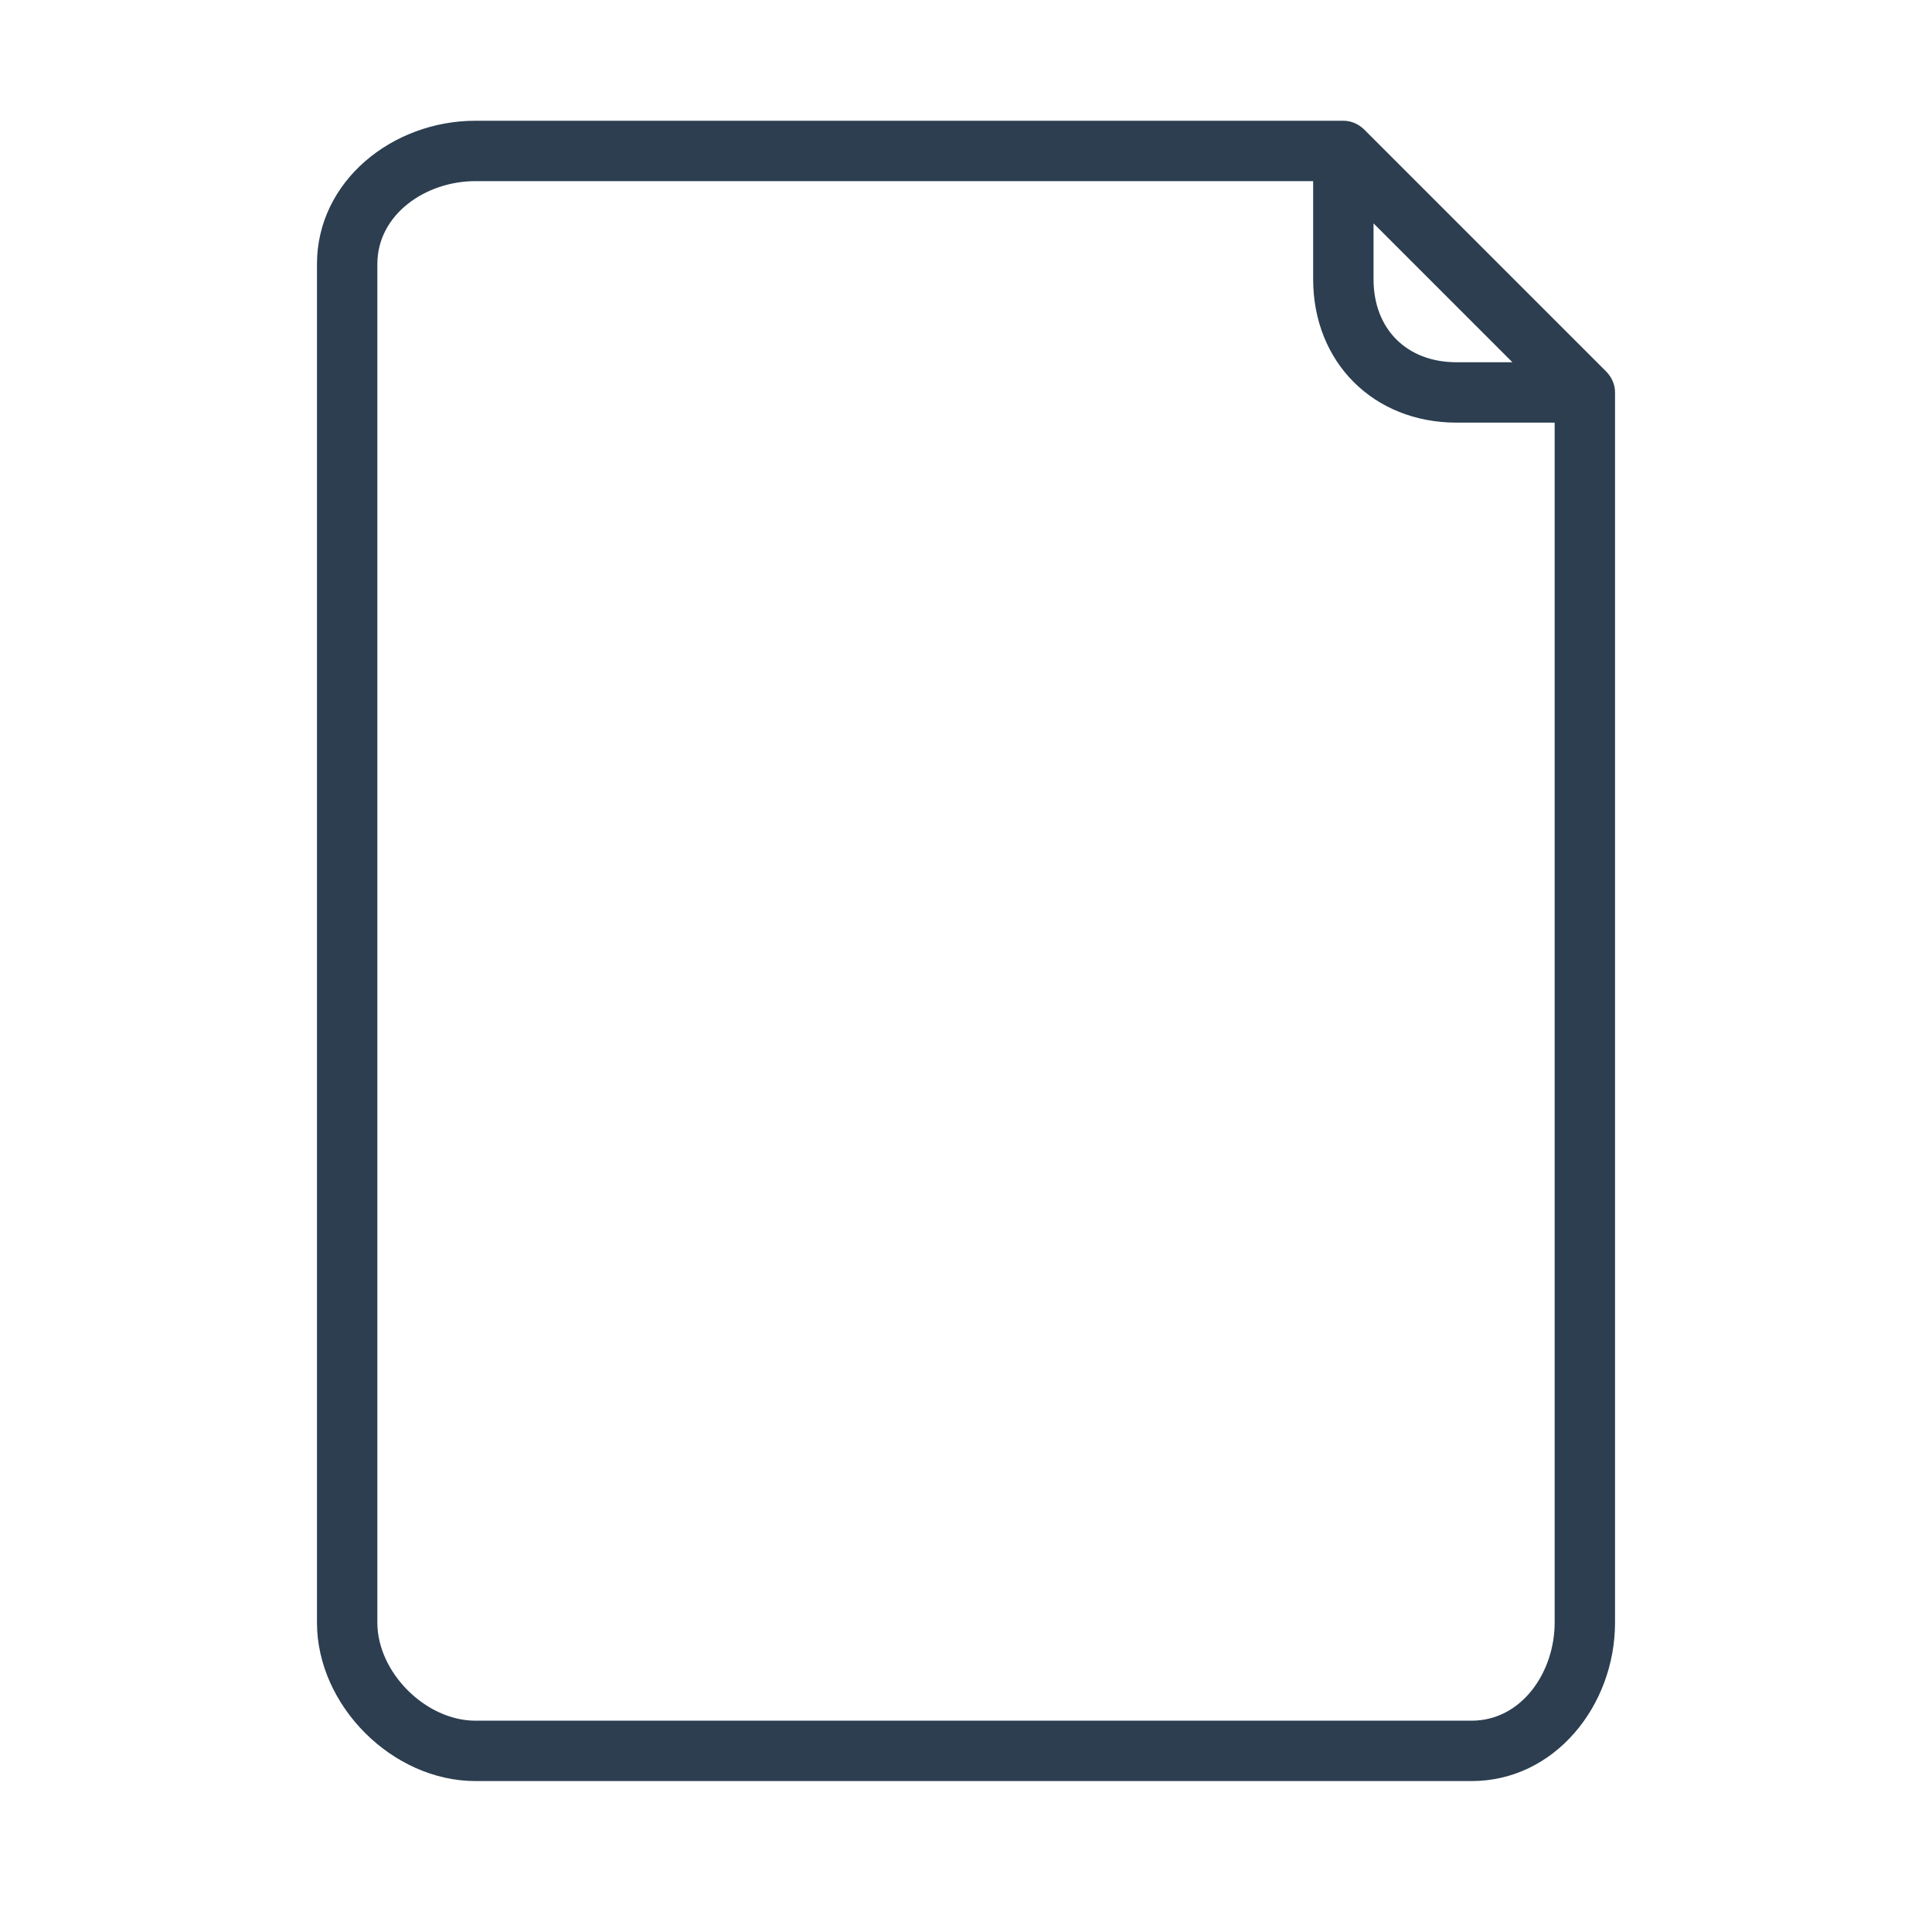
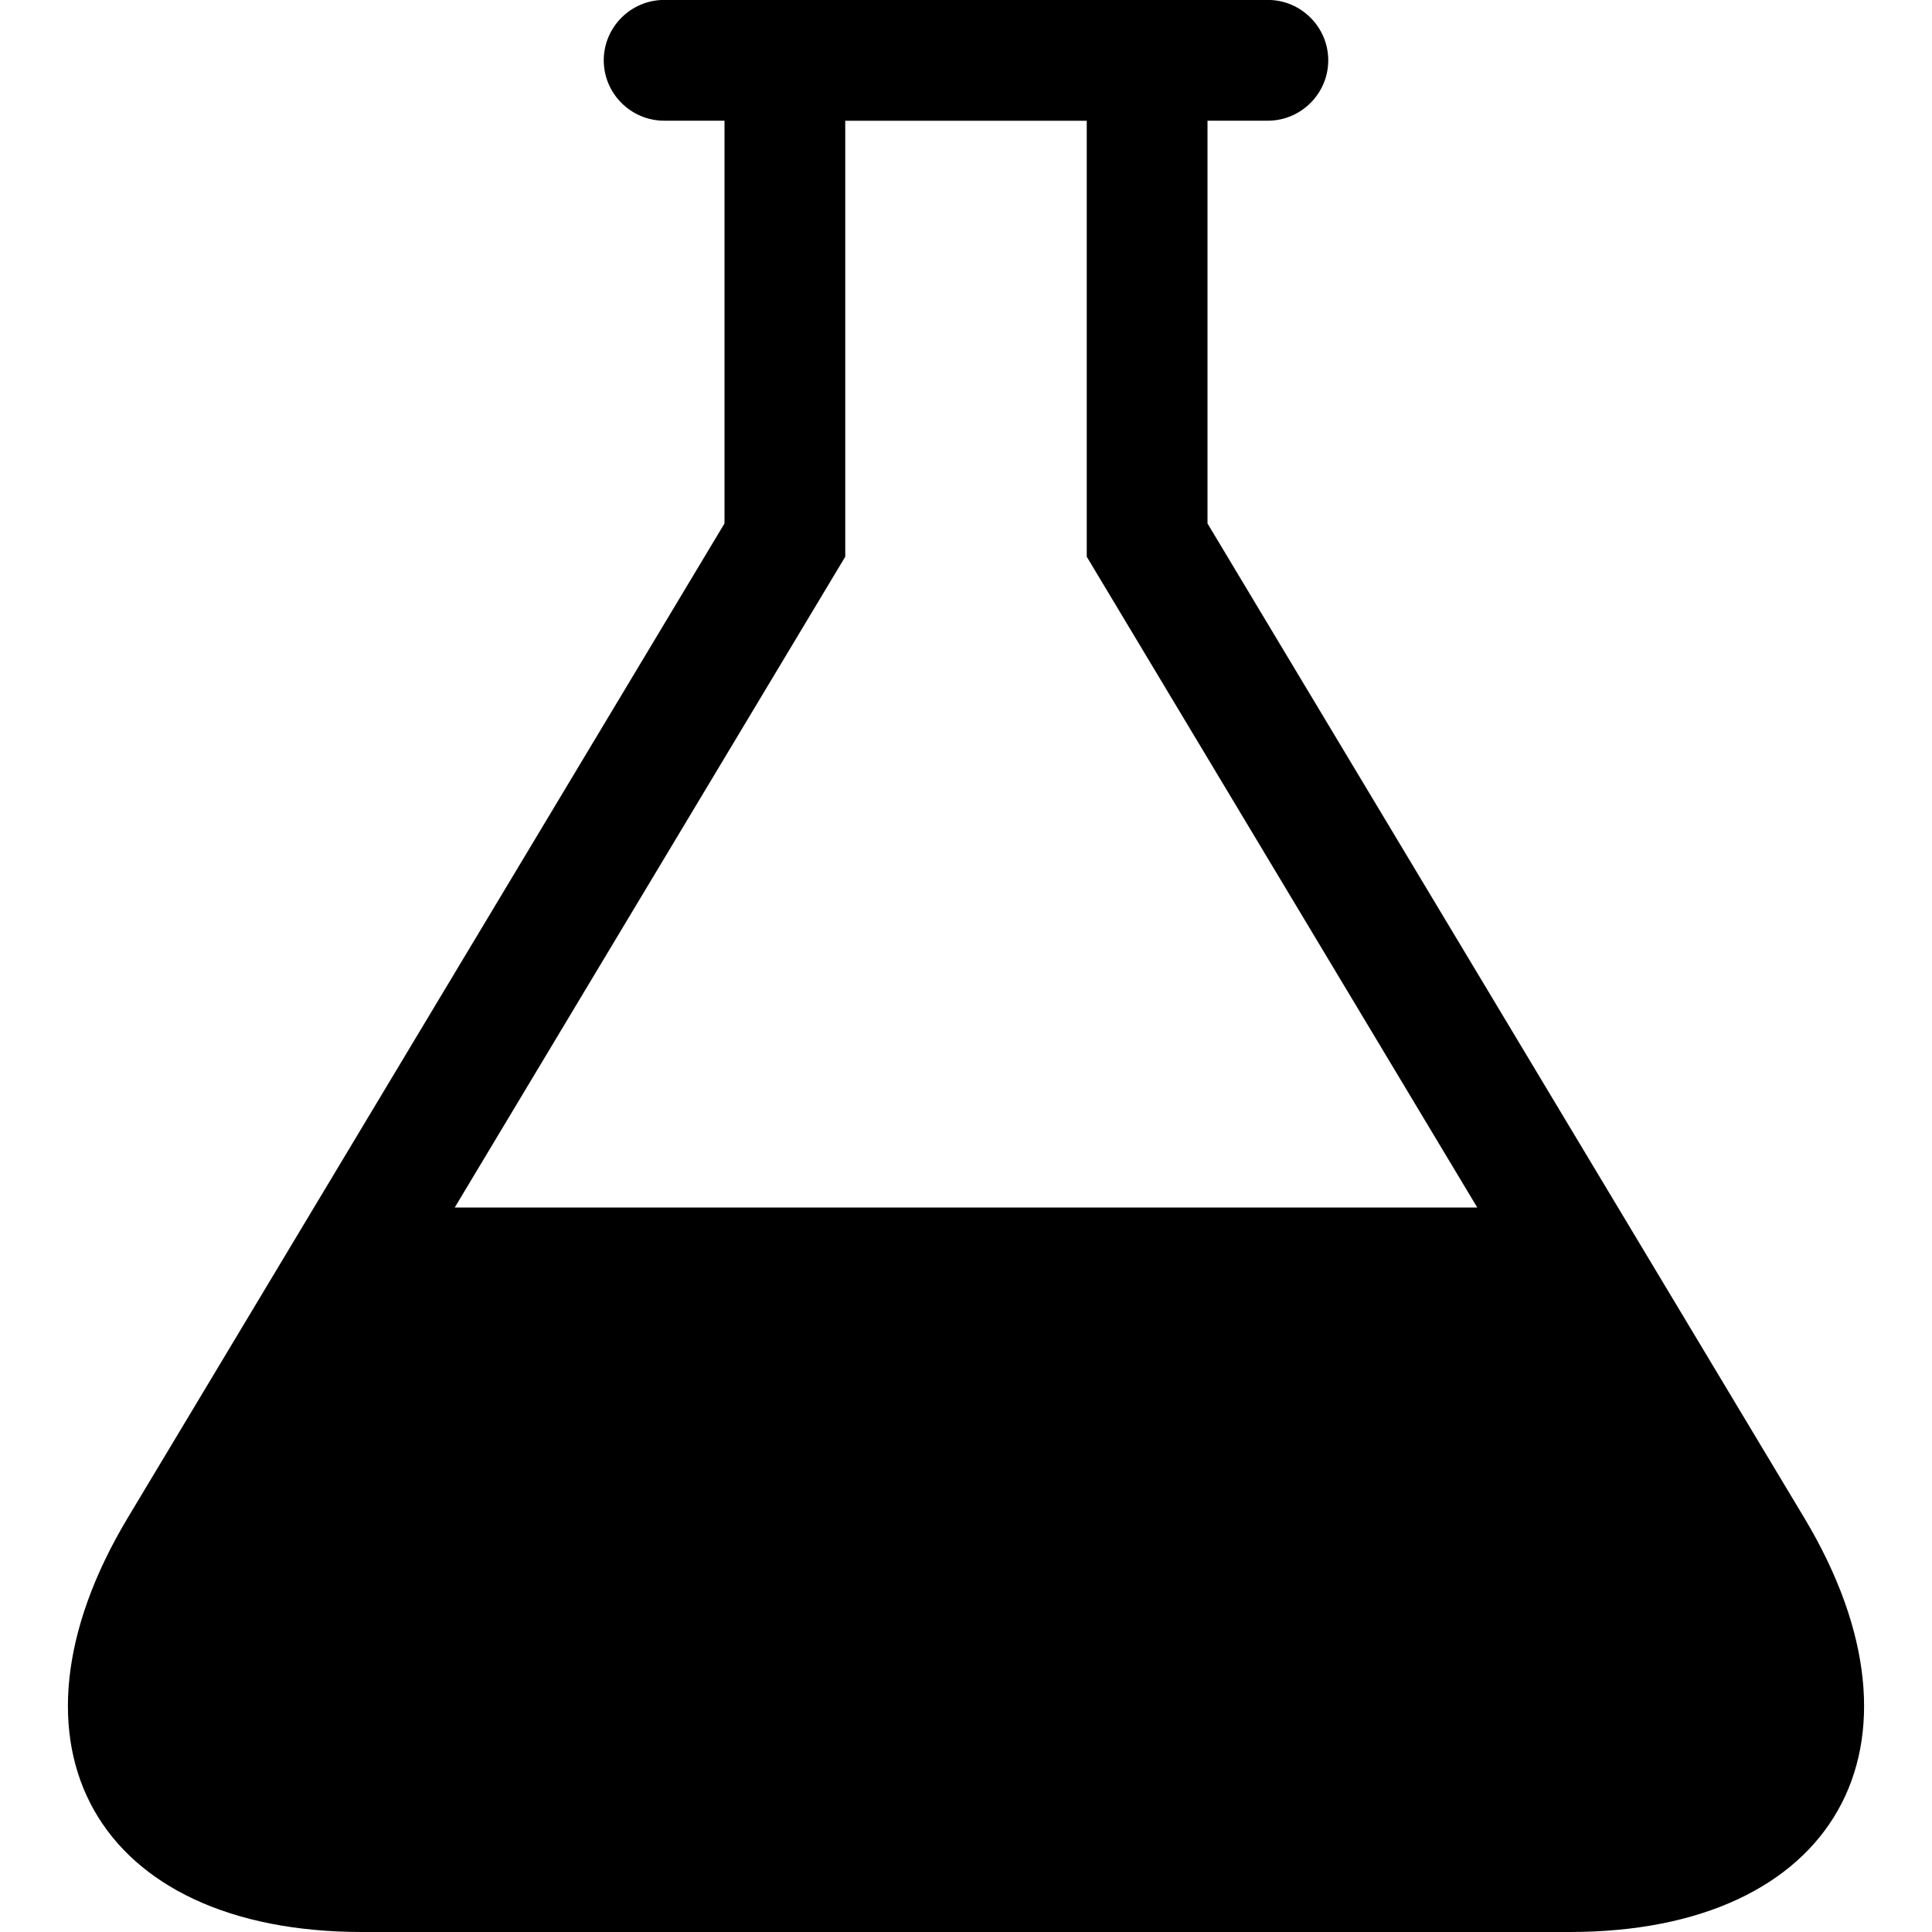
- <svg xmlns="http://www.w3.org/2000/svg" enable-background="new 0 0 128 128" height="128px" id="Layer_1" version="1.1" viewBox="0 0 128 128" width="128px" xml:space="preserve">
-   <path d="M106.4,24.6l-16-16C90,8.2,89.5,8,89,8H31.5C26,8,21,12,21,17.5v90c0,5.5,5,10.5,10.5,10.5h66  c5.5,0,9.5-5,9.5-10.5V26C107,25.5,106.8,25,106.4,24.6z M91,14.8l9.2,9.2h-3.7c-3.3,0-5.5-2.2-5.5-5.5V14.8z M103,107.5  c0,3.3-2.2,6.5-5.5,6.5h-66c-3.3,0-6.5-3.2-6.5-6.5v-90c0-3.3,3.2-5.5,6.5-5.5H87v6.5c0,5.5,4,9.5,9.5,9.5h6.5V107.5z" fill="#2C3E50" />
+ <svg xmlns="http://www.w3.org/2000/svg" version="1.1" width="32" height="32" viewBox="0 0 32 32">
+   <path d="M29.884 25.14l-9.884-16.47v-6.671h1c0.55 0 1-0.45 1-1s-0.45-1-1-1h-10c-0.55 0-1 0.45-1 1s0.45 1 1 1h1v6.671l-9.884 16.47c-2.264 3.773-0.516 6.86 3.884 6.86h20c4.4 0 6.148-3.087 3.884-6.86zM7.532 20l6.468-10.779v-7.221h4v7.221l6.468 10.779h-16.935z" />
</svg>
